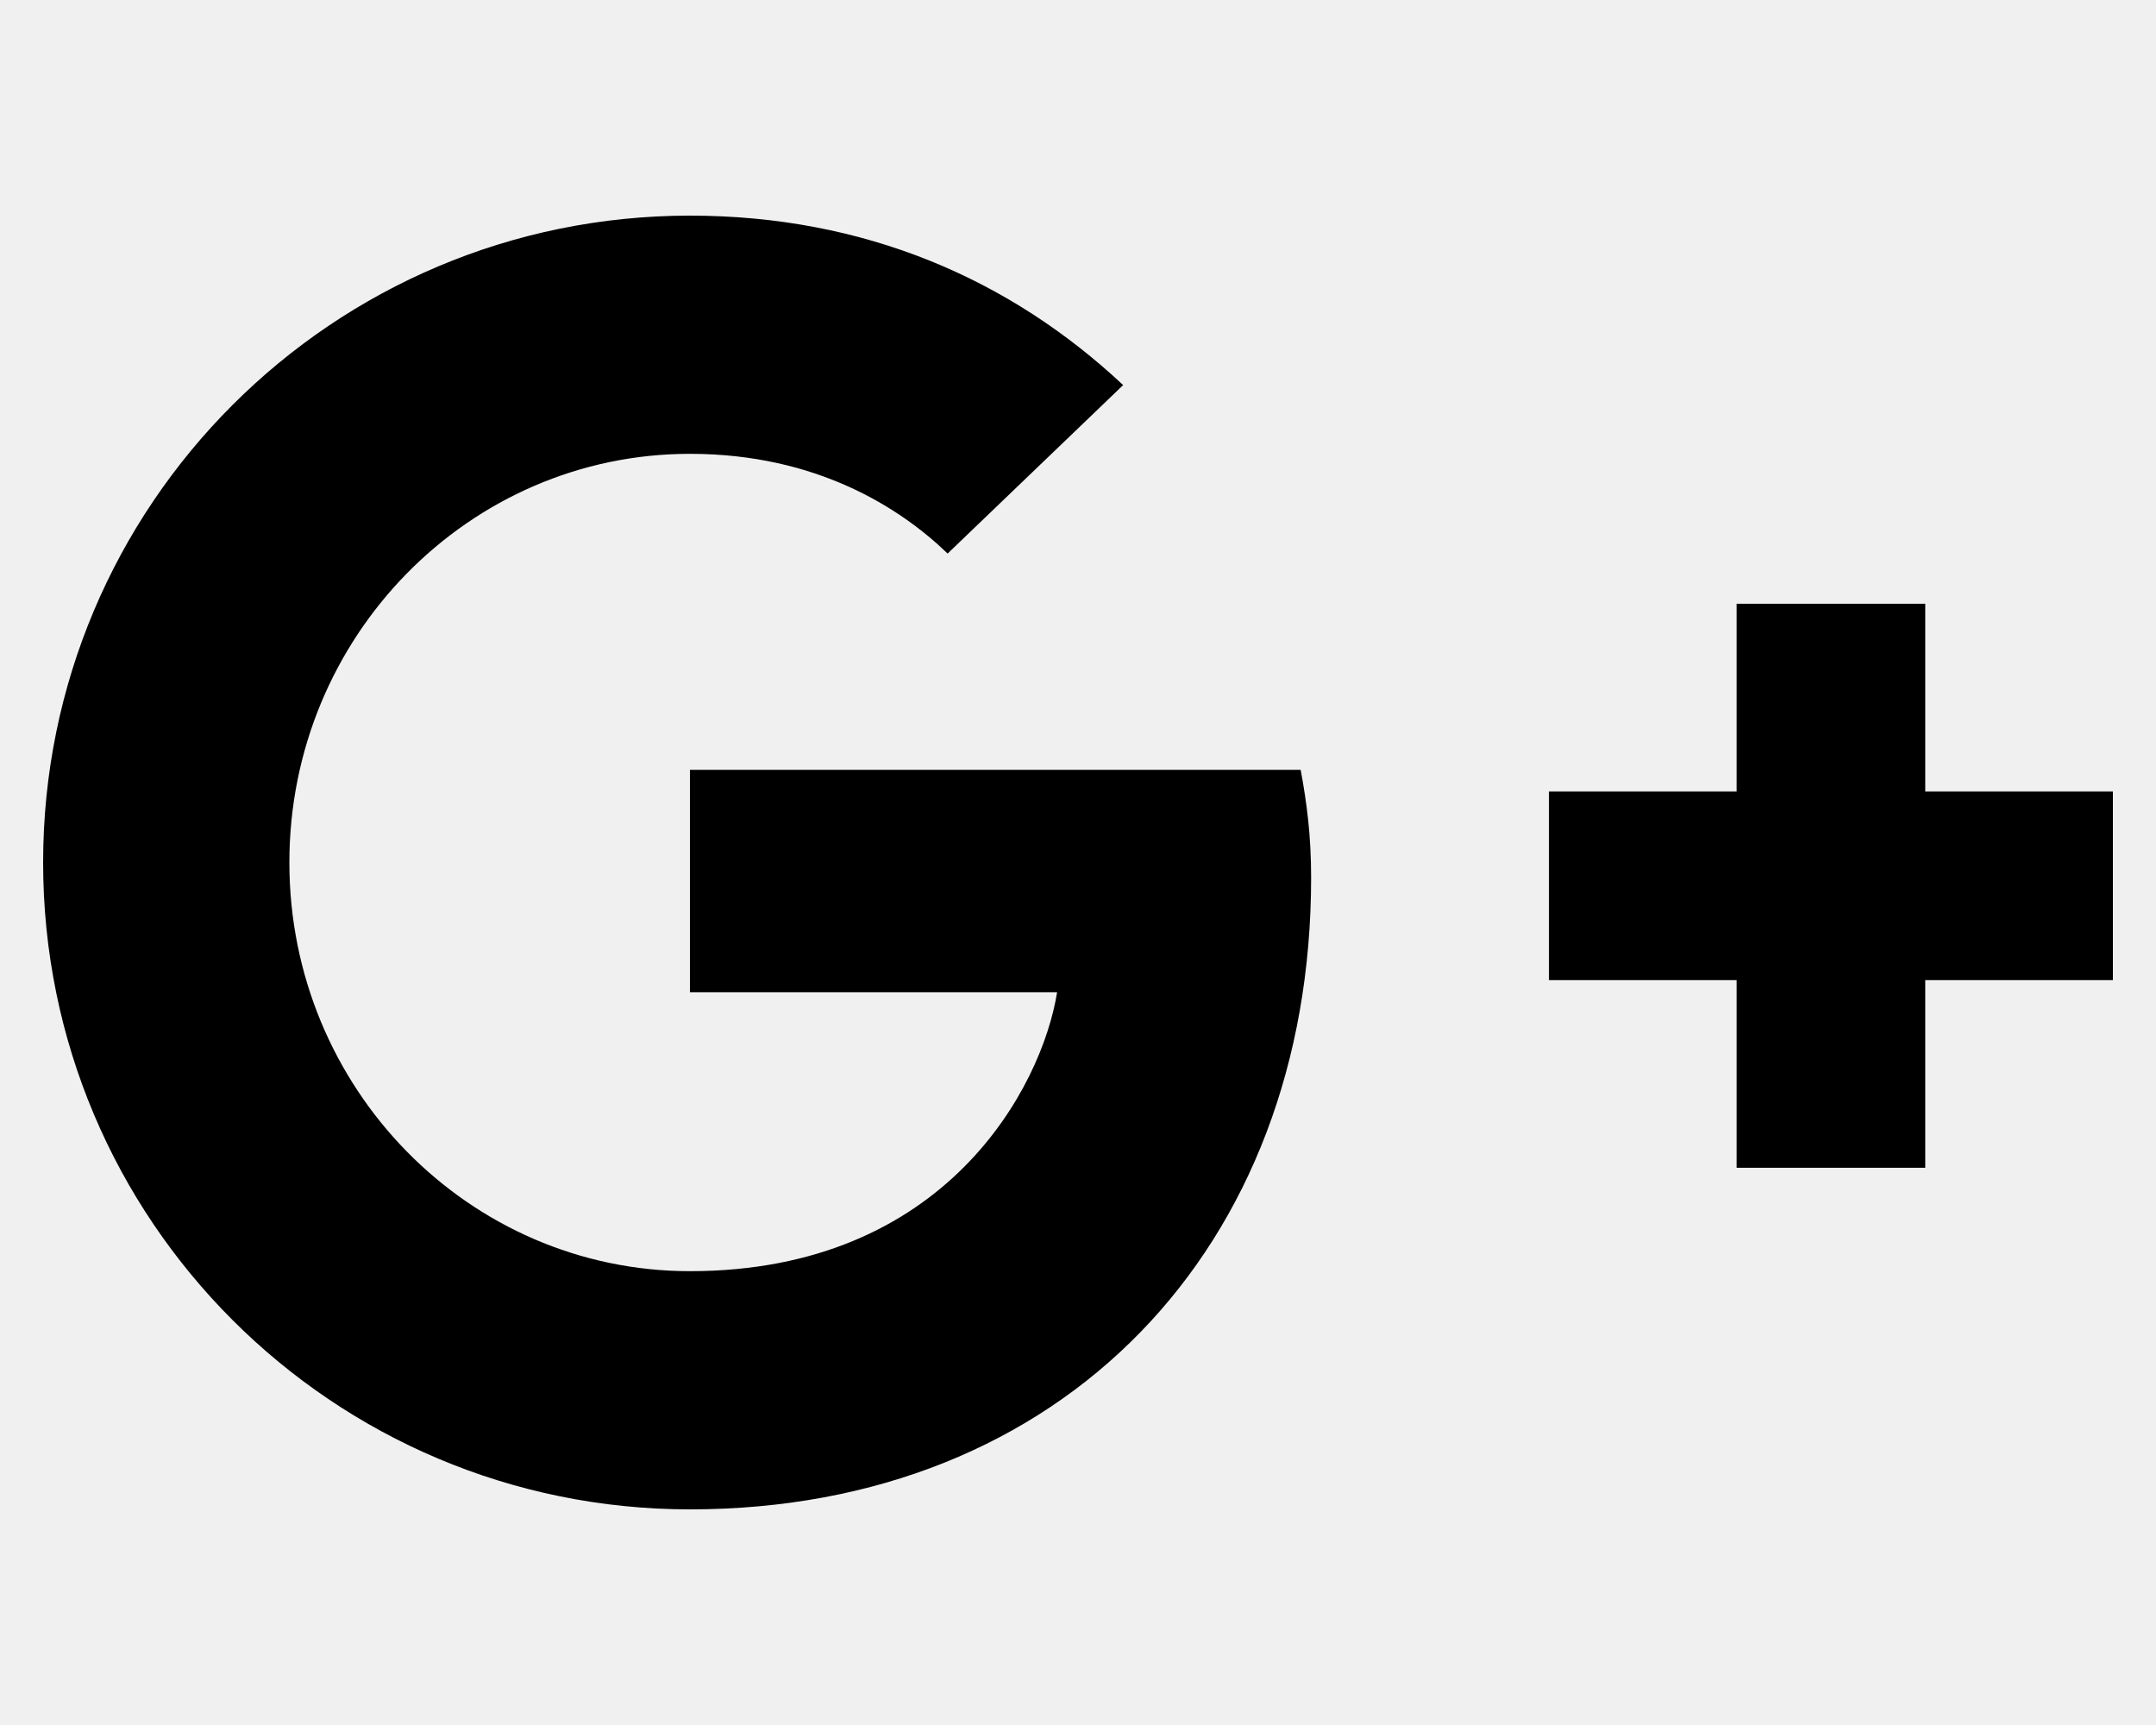
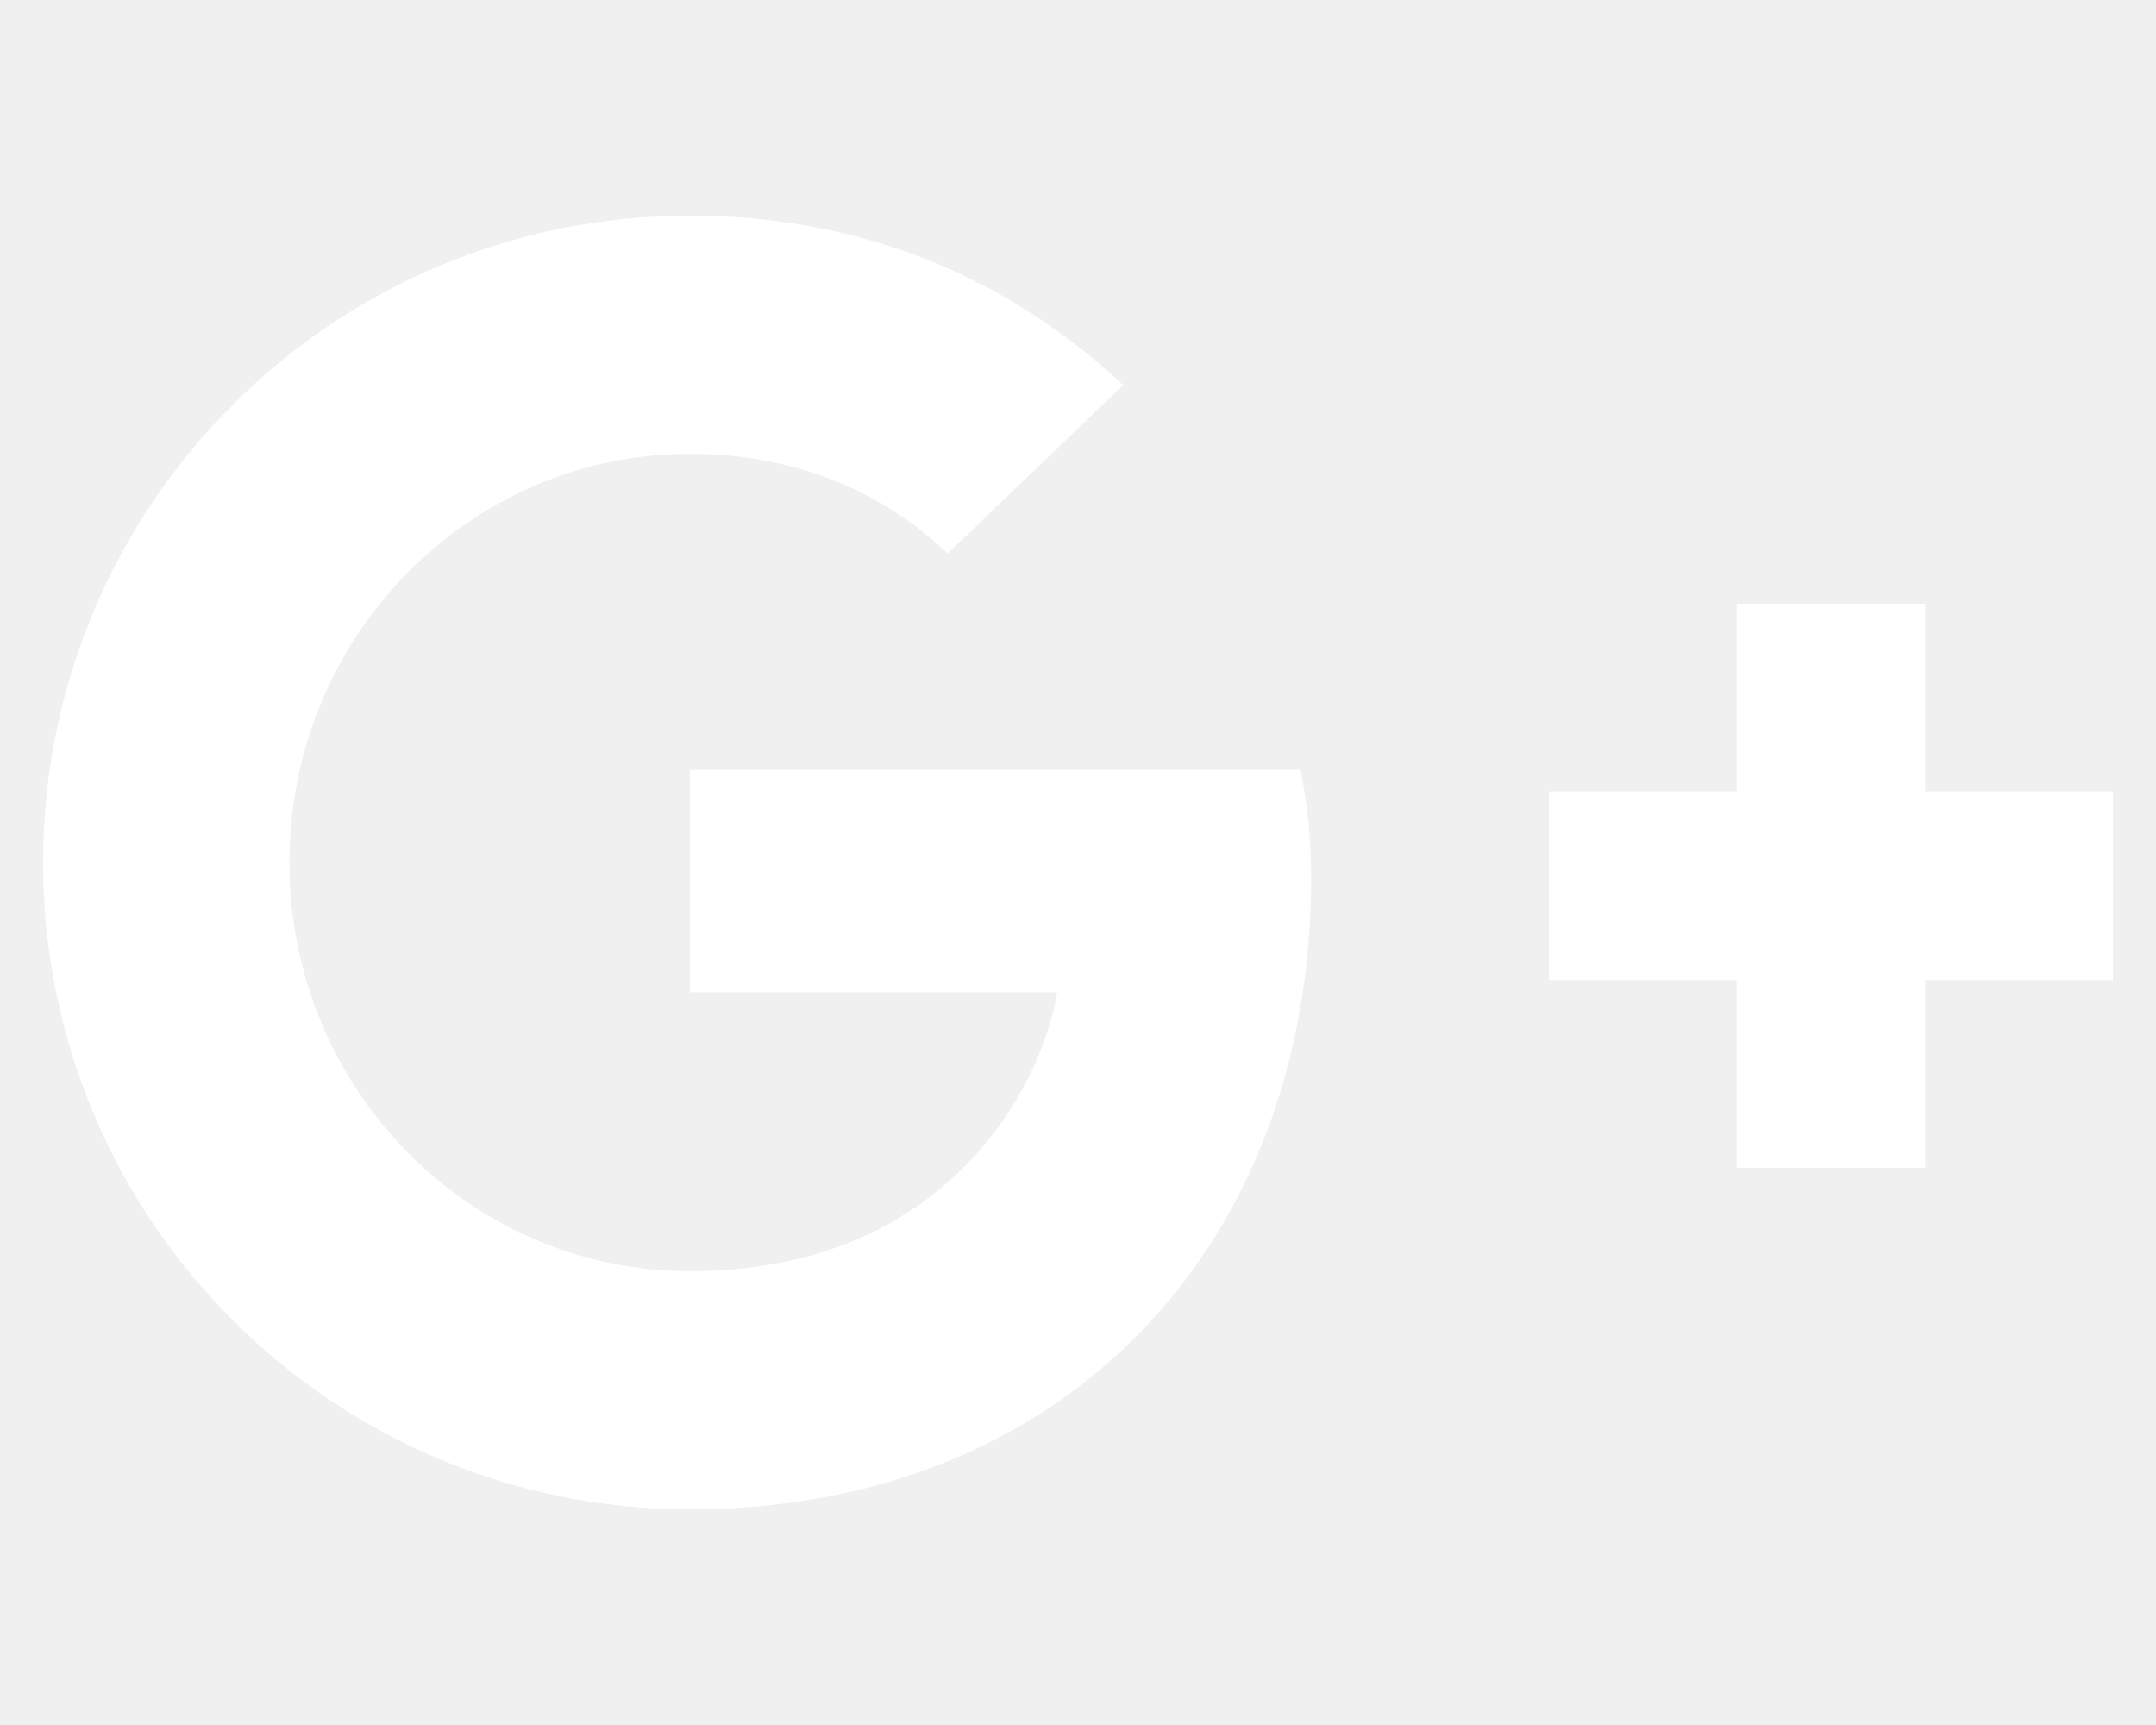
<svg xmlns="http://www.w3.org/2000/svg" viewBox="0 0 640 512">
-   <path d="M386.1 228.5c1.8 9.7 3.1 19.4 3.1 32C389.2 370.2 315.6 448 204.8 448c-106.1 0-192-85.9-192-192s85.9-192 192-192c51.9 0 95.1 18.9 128.6 50.3l-52.1 50c-14.1-13.6-39-29.6-76.5-29.6-65.5 0-118.9 54.2-118.9 121.3 0 67.1 53.4 121.3 118.9 121.3 76 0 104.5-54.7 109-82.8H204.8v-66h181.3zm185.4 6.4V179.2h-56v55.7h-55.7v56h55.7v55.7h56v-55.7H627.2v-56h-55.7z" />
+   <path fill="#ffffff" d="M386.1 228.5c1.8 9.7 3.1 19.4 3.1 32C389.2 370.2 315.6 448 204.8 448c-106.1 0-192-85.9-192-192s85.9-192 192-192c51.9 0 95.1 18.9 128.6 50.3l-52.1 50c-14.1-13.6-39-29.6-76.5-29.6-65.5 0-118.9 54.2-118.9 121.3 0 67.1 53.4 121.3 118.9 121.3 76 0 104.5-54.7 109-82.8H204.8v-66h181.3zm185.4 6.4V179.2h-56v55.7h-55.7v56h55.7v55.7h56v-55.7H627.2v-56h-55.7z" />
</svg>
